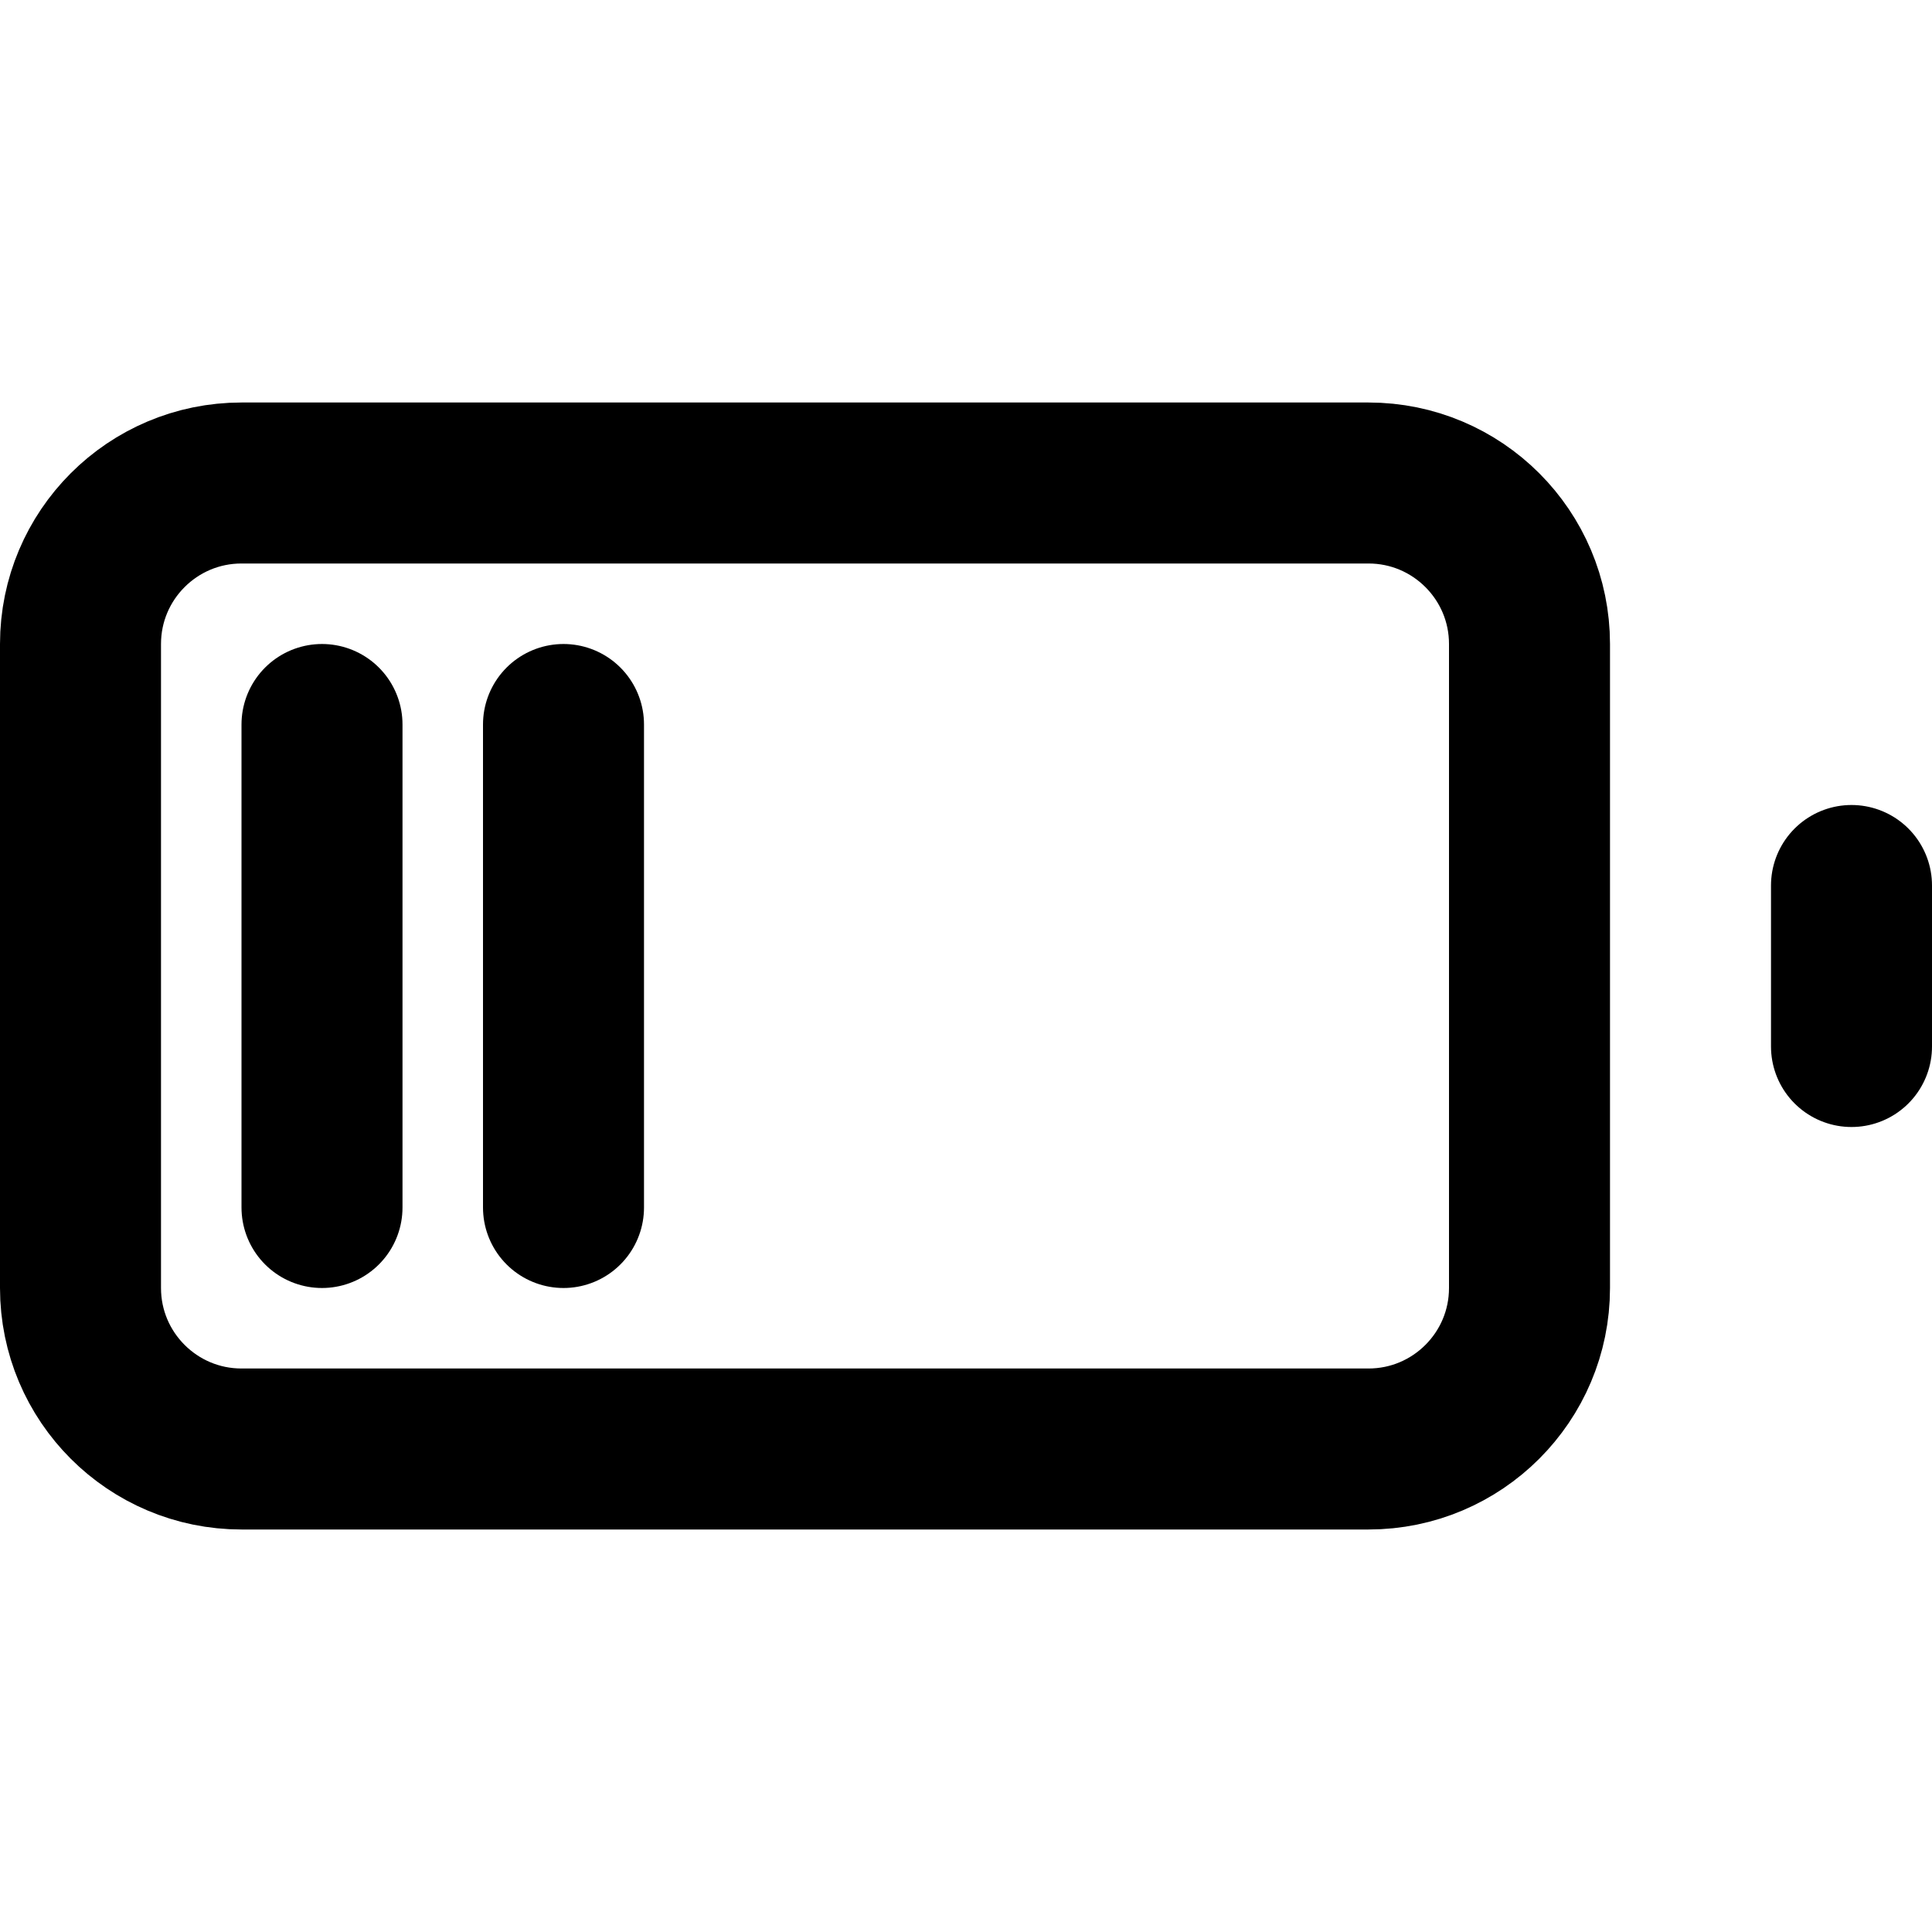
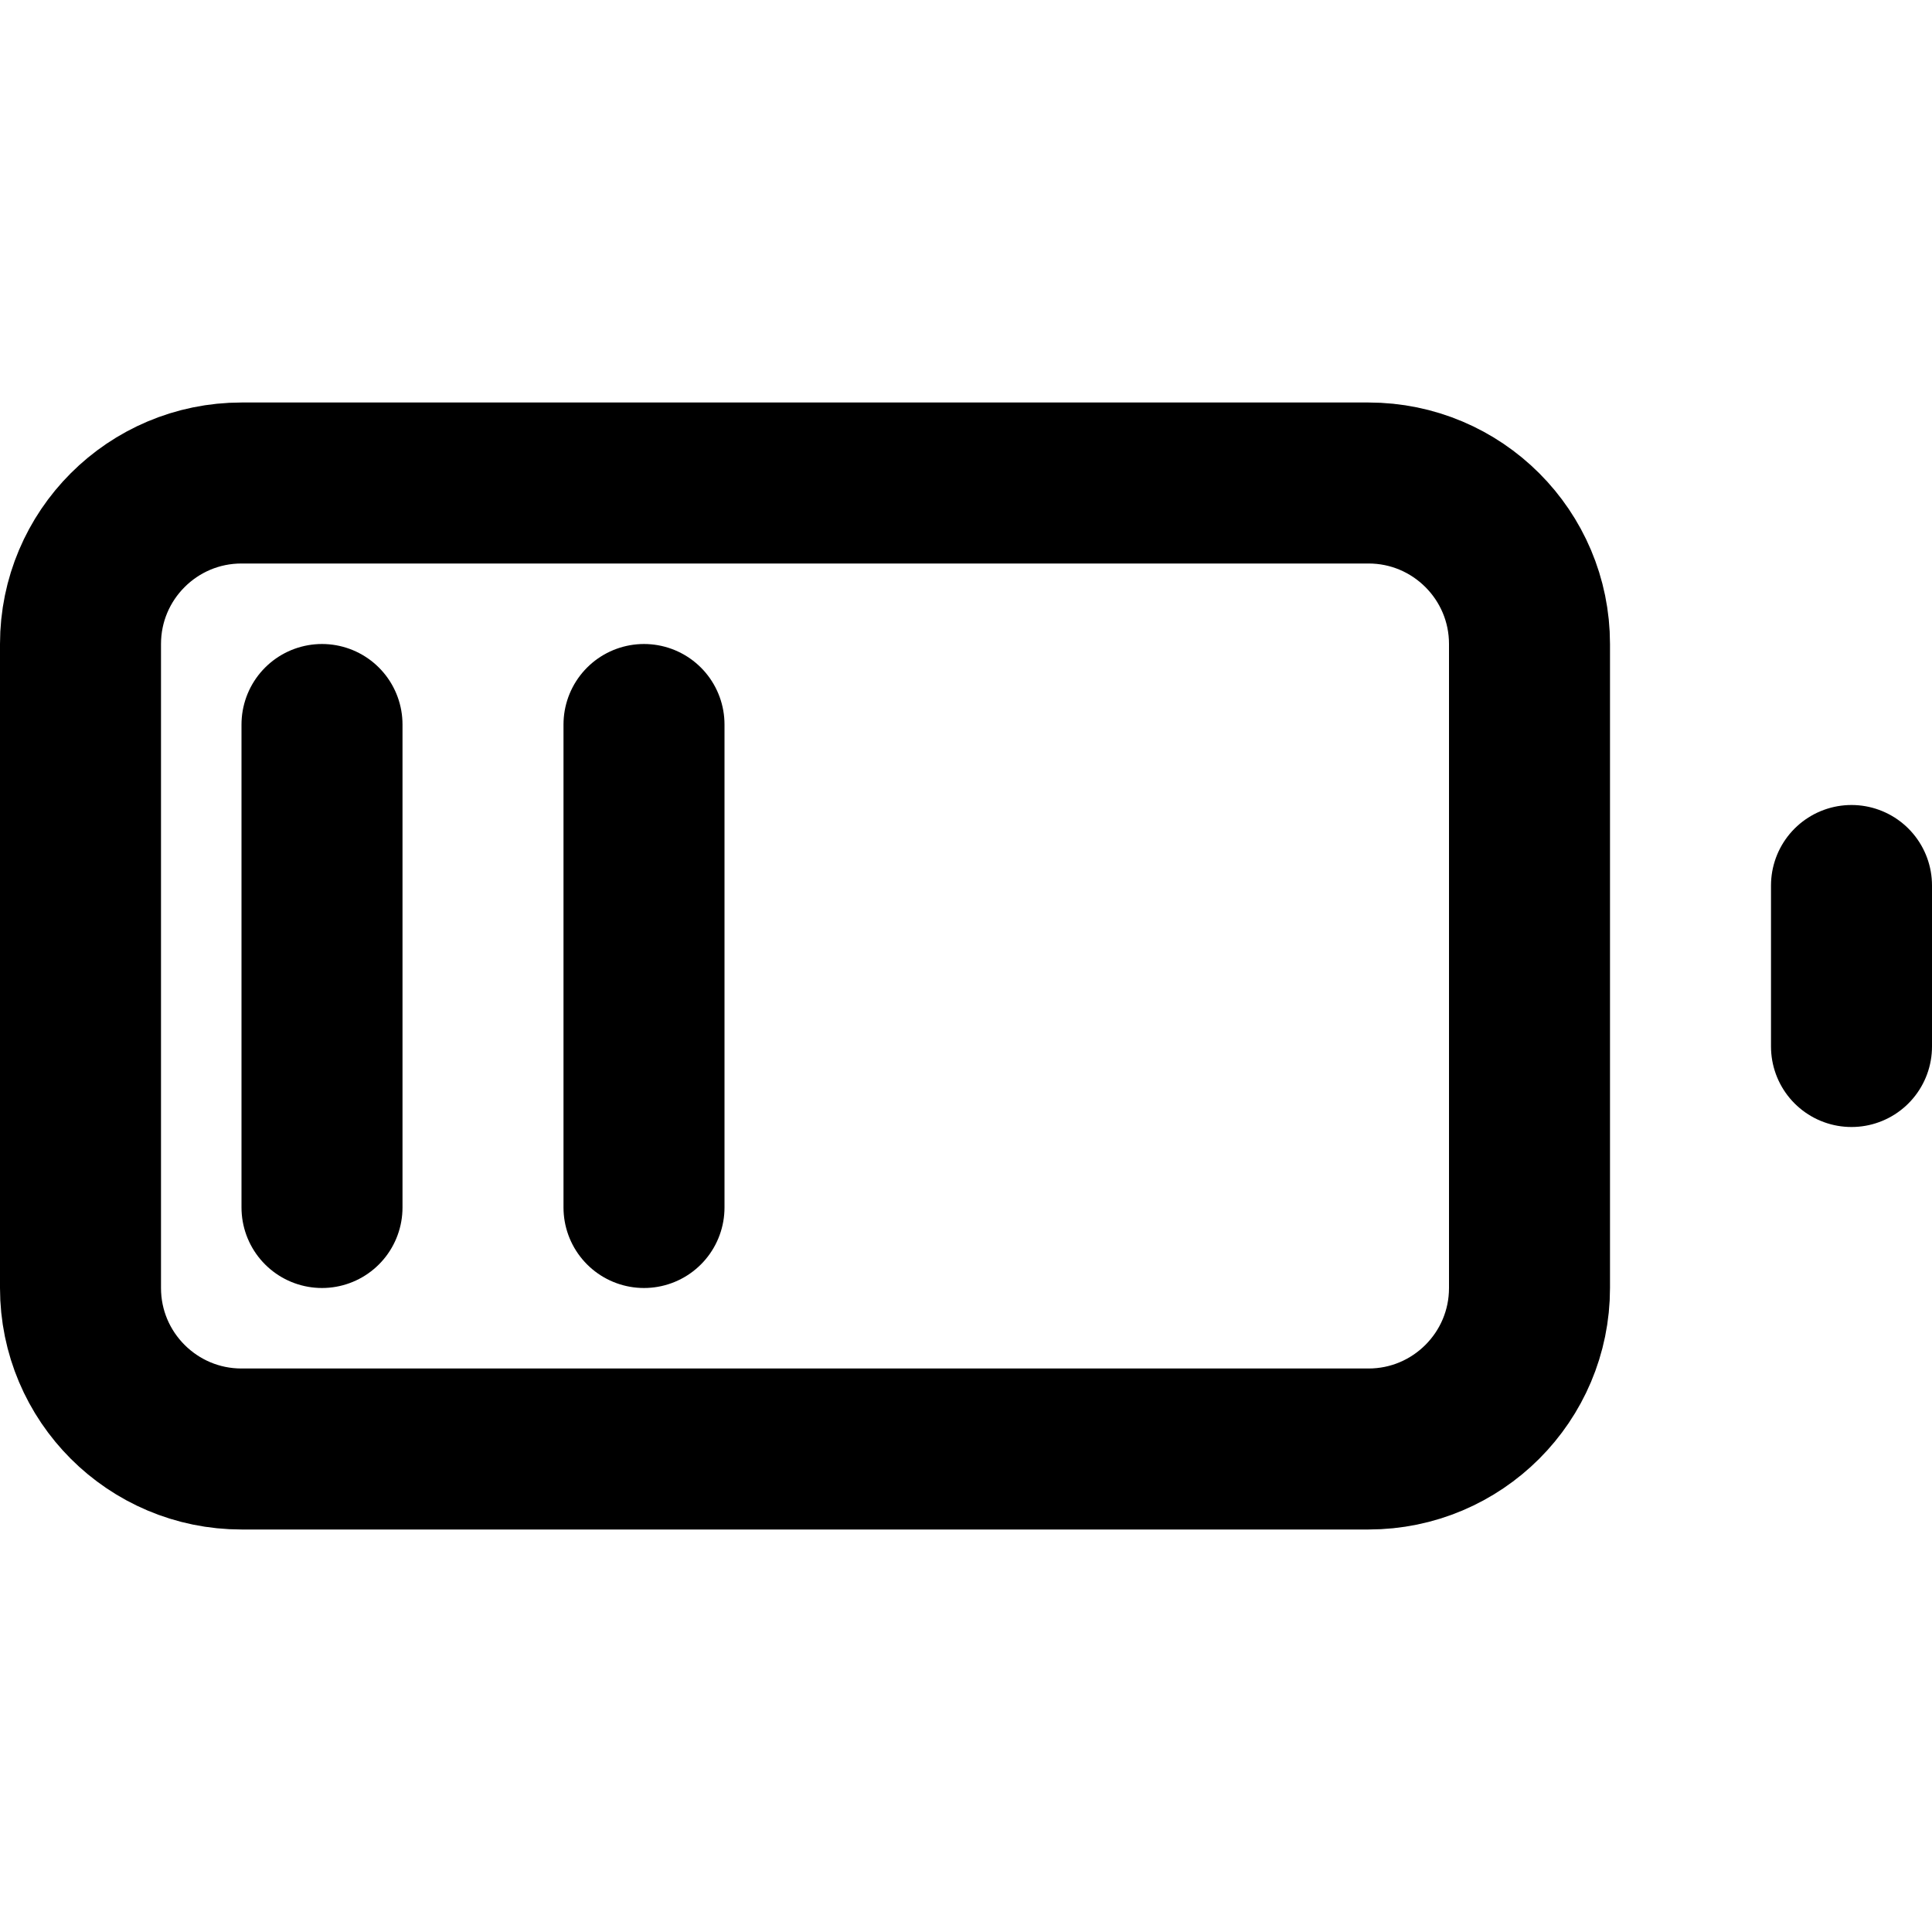
<svg xmlns="http://www.w3.org/2000/svg" style="isolation:isolate" viewBox="0 0 24 24" width="24" height="24">
  <defs>
-     <clipPath id="_clipPath_d0dUFONQTZx4aiSJq0sBlLF90EbZtSSS">
+     <clipPath id="_clipPath_Oz5YT1yA1hNlbN0MxaUlziDSIJyWkpkv">
      <rect width="24" height="24" />
    </clipPath>
  </defs>
-   <g clip-path="url(#_clipPath_d0dUFONQTZx4aiSJq0sBlLF90EbZtSSS)">
+   <g clip-path="url(#_clipPath_Oz5YT1yA1hNlbN0MxaUlziDSIJyWkpkv)">
    <path d="M 3 6 L 17 6 C 18.104 6 19 6.896 19 8 L 19 16 C 19 17.104 18.104 18 17 18 L 3 18 C 1.896 18 1 17.104 1 16 L 1 8 C 1 6.896 1.896 6 3 6 Z" style="fill:none;stroke:#000000;stroke-width:2;stroke-linecap:round;stroke-linejoin:round;" />
    <line x1="23" y1="13" x2="23" y2="11" vector-effect="non-scaling-stroke" stroke-width="2" stroke="rgb(0,0,0)" stroke-linejoin="round" stroke-linecap="round" stroke-miterlimit="4" />
    <line x1="4" y1="9" x2="4" y2="15" vector-effect="non-scaling-stroke" stroke-width="2" stroke="rgb(0,0,0)" stroke-linejoin="round" stroke-linecap="round" stroke-miterlimit="3" />
-     <line x1="7" y1="9" x2="7" y2="15" vector-effect="non-scaling-stroke" stroke-width="2" stroke="rgb(0,0,0)" stroke-linejoin="round" stroke-linecap="round" stroke-miterlimit="3" />
+     <line x1="8" y1="9" x2="8" y2="15" vector-effect="non-scaling-stroke" stroke-width="2" stroke="rgb(0,0,0)" stroke-linejoin="round" stroke-linecap="round" stroke-miterlimit="3" />
  </g>
</svg>
